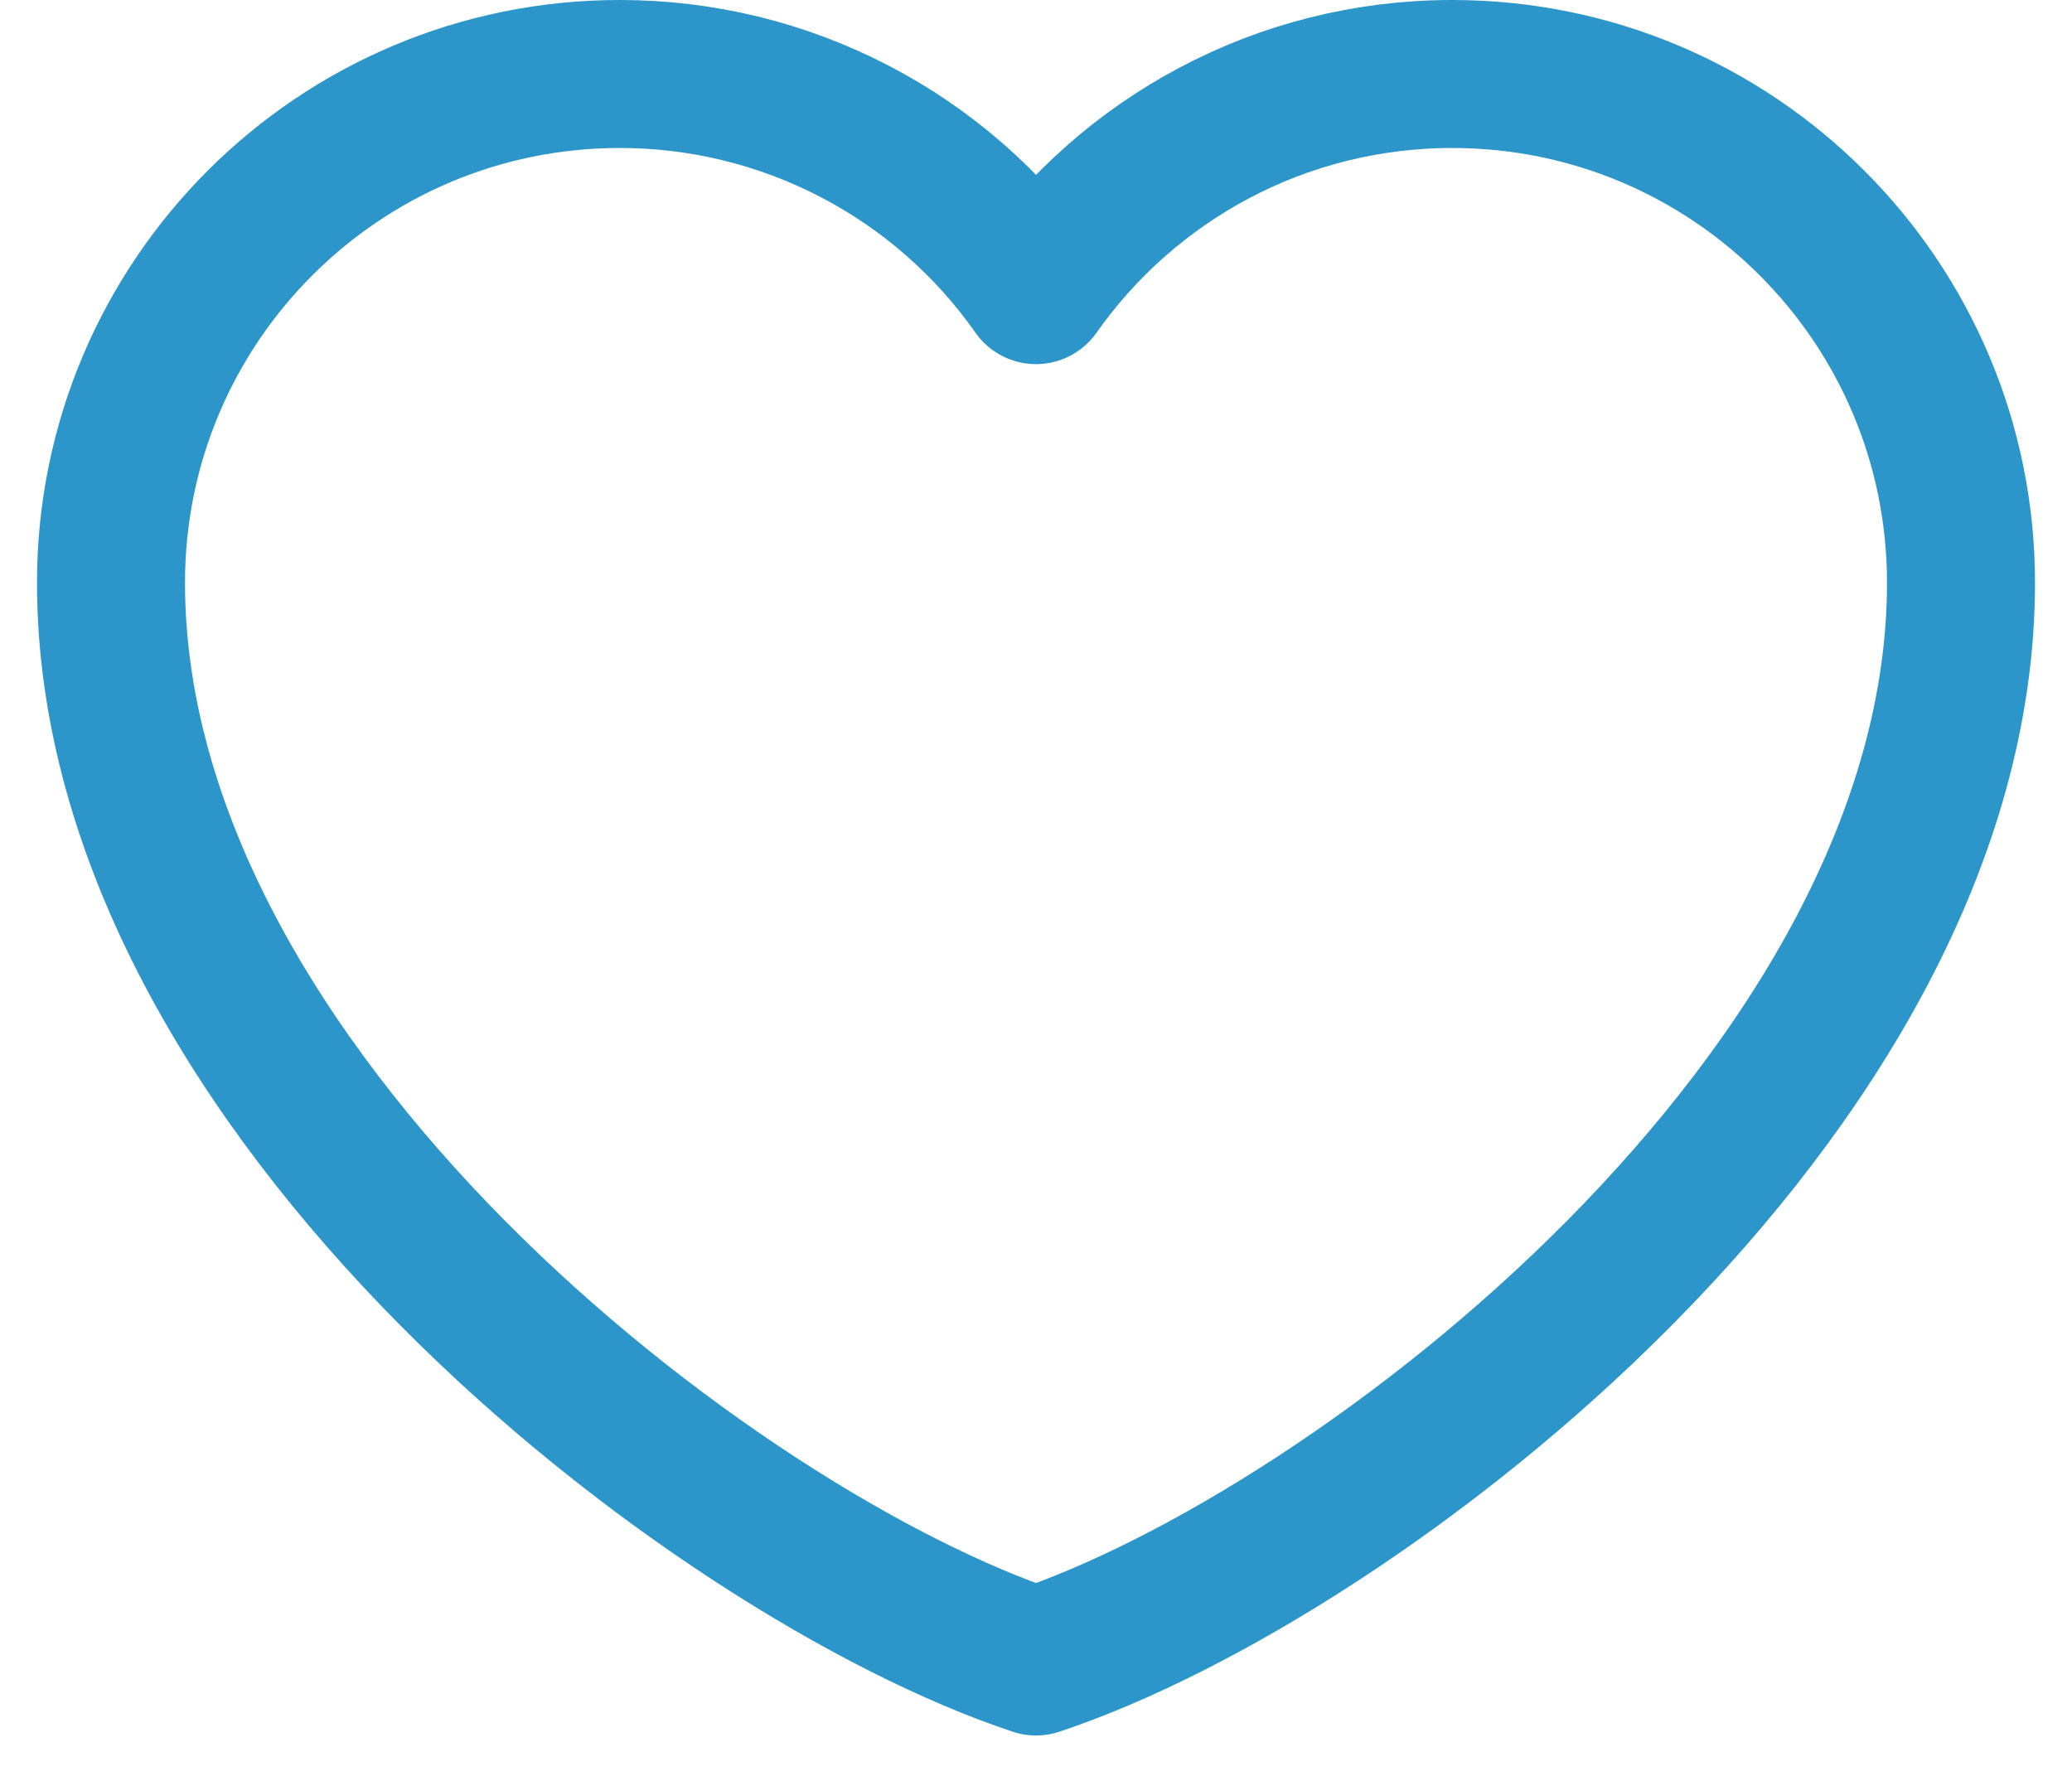
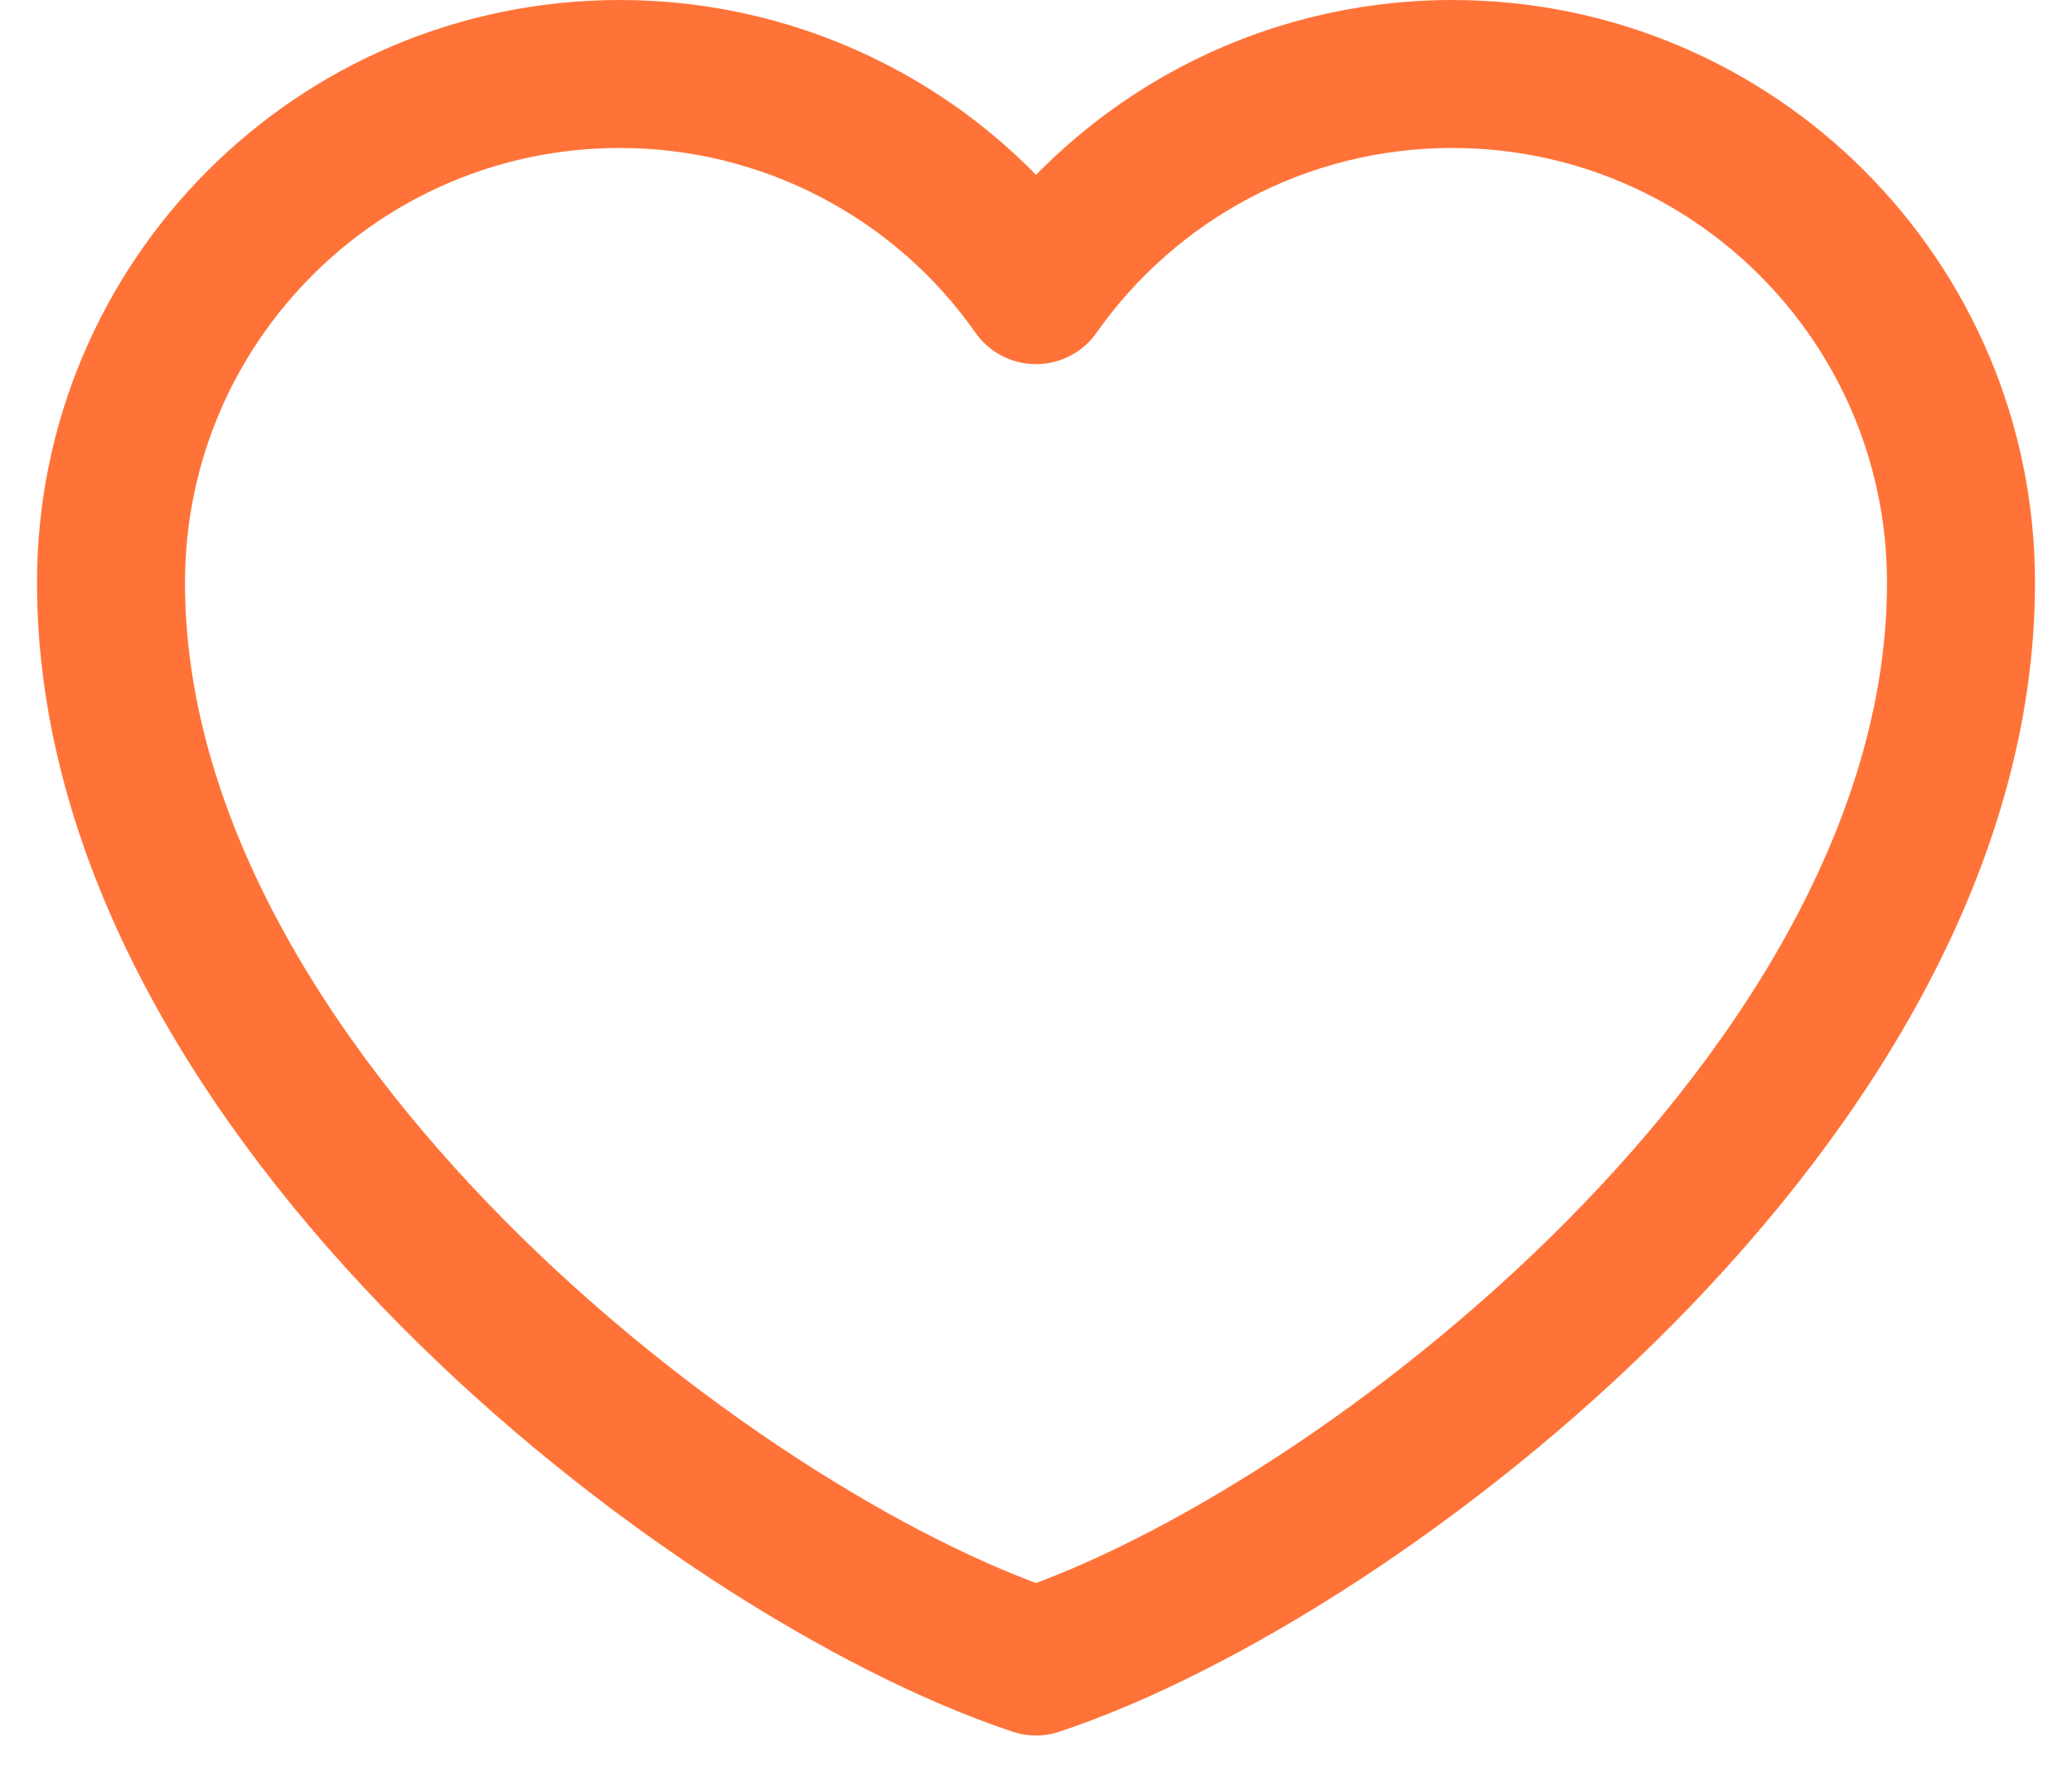
<svg xmlns="http://www.w3.org/2000/svg" width="28" height="24" viewBox="0 0 28 24" fill="none">
-   <path d="M8.375 1C4.578 1 1.5 4.078 1.5 7.875C1.5 14.75 9.625 21 14 22.454C18.375 21 26.5 14.75 26.5 7.875C26.5 4.078 23.422 1 19.625 1C17.3 1 15.244 2.154 14 3.921C13.366 3.018 12.524 2.281 11.545 1.773C10.566 1.264 9.478 0.999 8.375 1Z" stroke="#2C96CA" stroke-width="2" stroke-linecap="round" stroke-linejoin="round" />
+   <path d="M8.375 1C4.578 1 1.5 4.078 1.5 7.875C1.5 14.75 9.625 21 14 22.454C18.375 21 26.5 14.75 26.5 7.875C26.5 4.078 23.422 1 19.625 1C17.3 1 15.244 2.154 14 3.921C13.366 3.018 12.524 2.281 11.545 1.773C10.566 1.264 9.478 0.999 8.375 1Z" stroke="#FF7338" stroke-width="2" stroke-linecap="round" stroke-linejoin="round" />
</svg>
